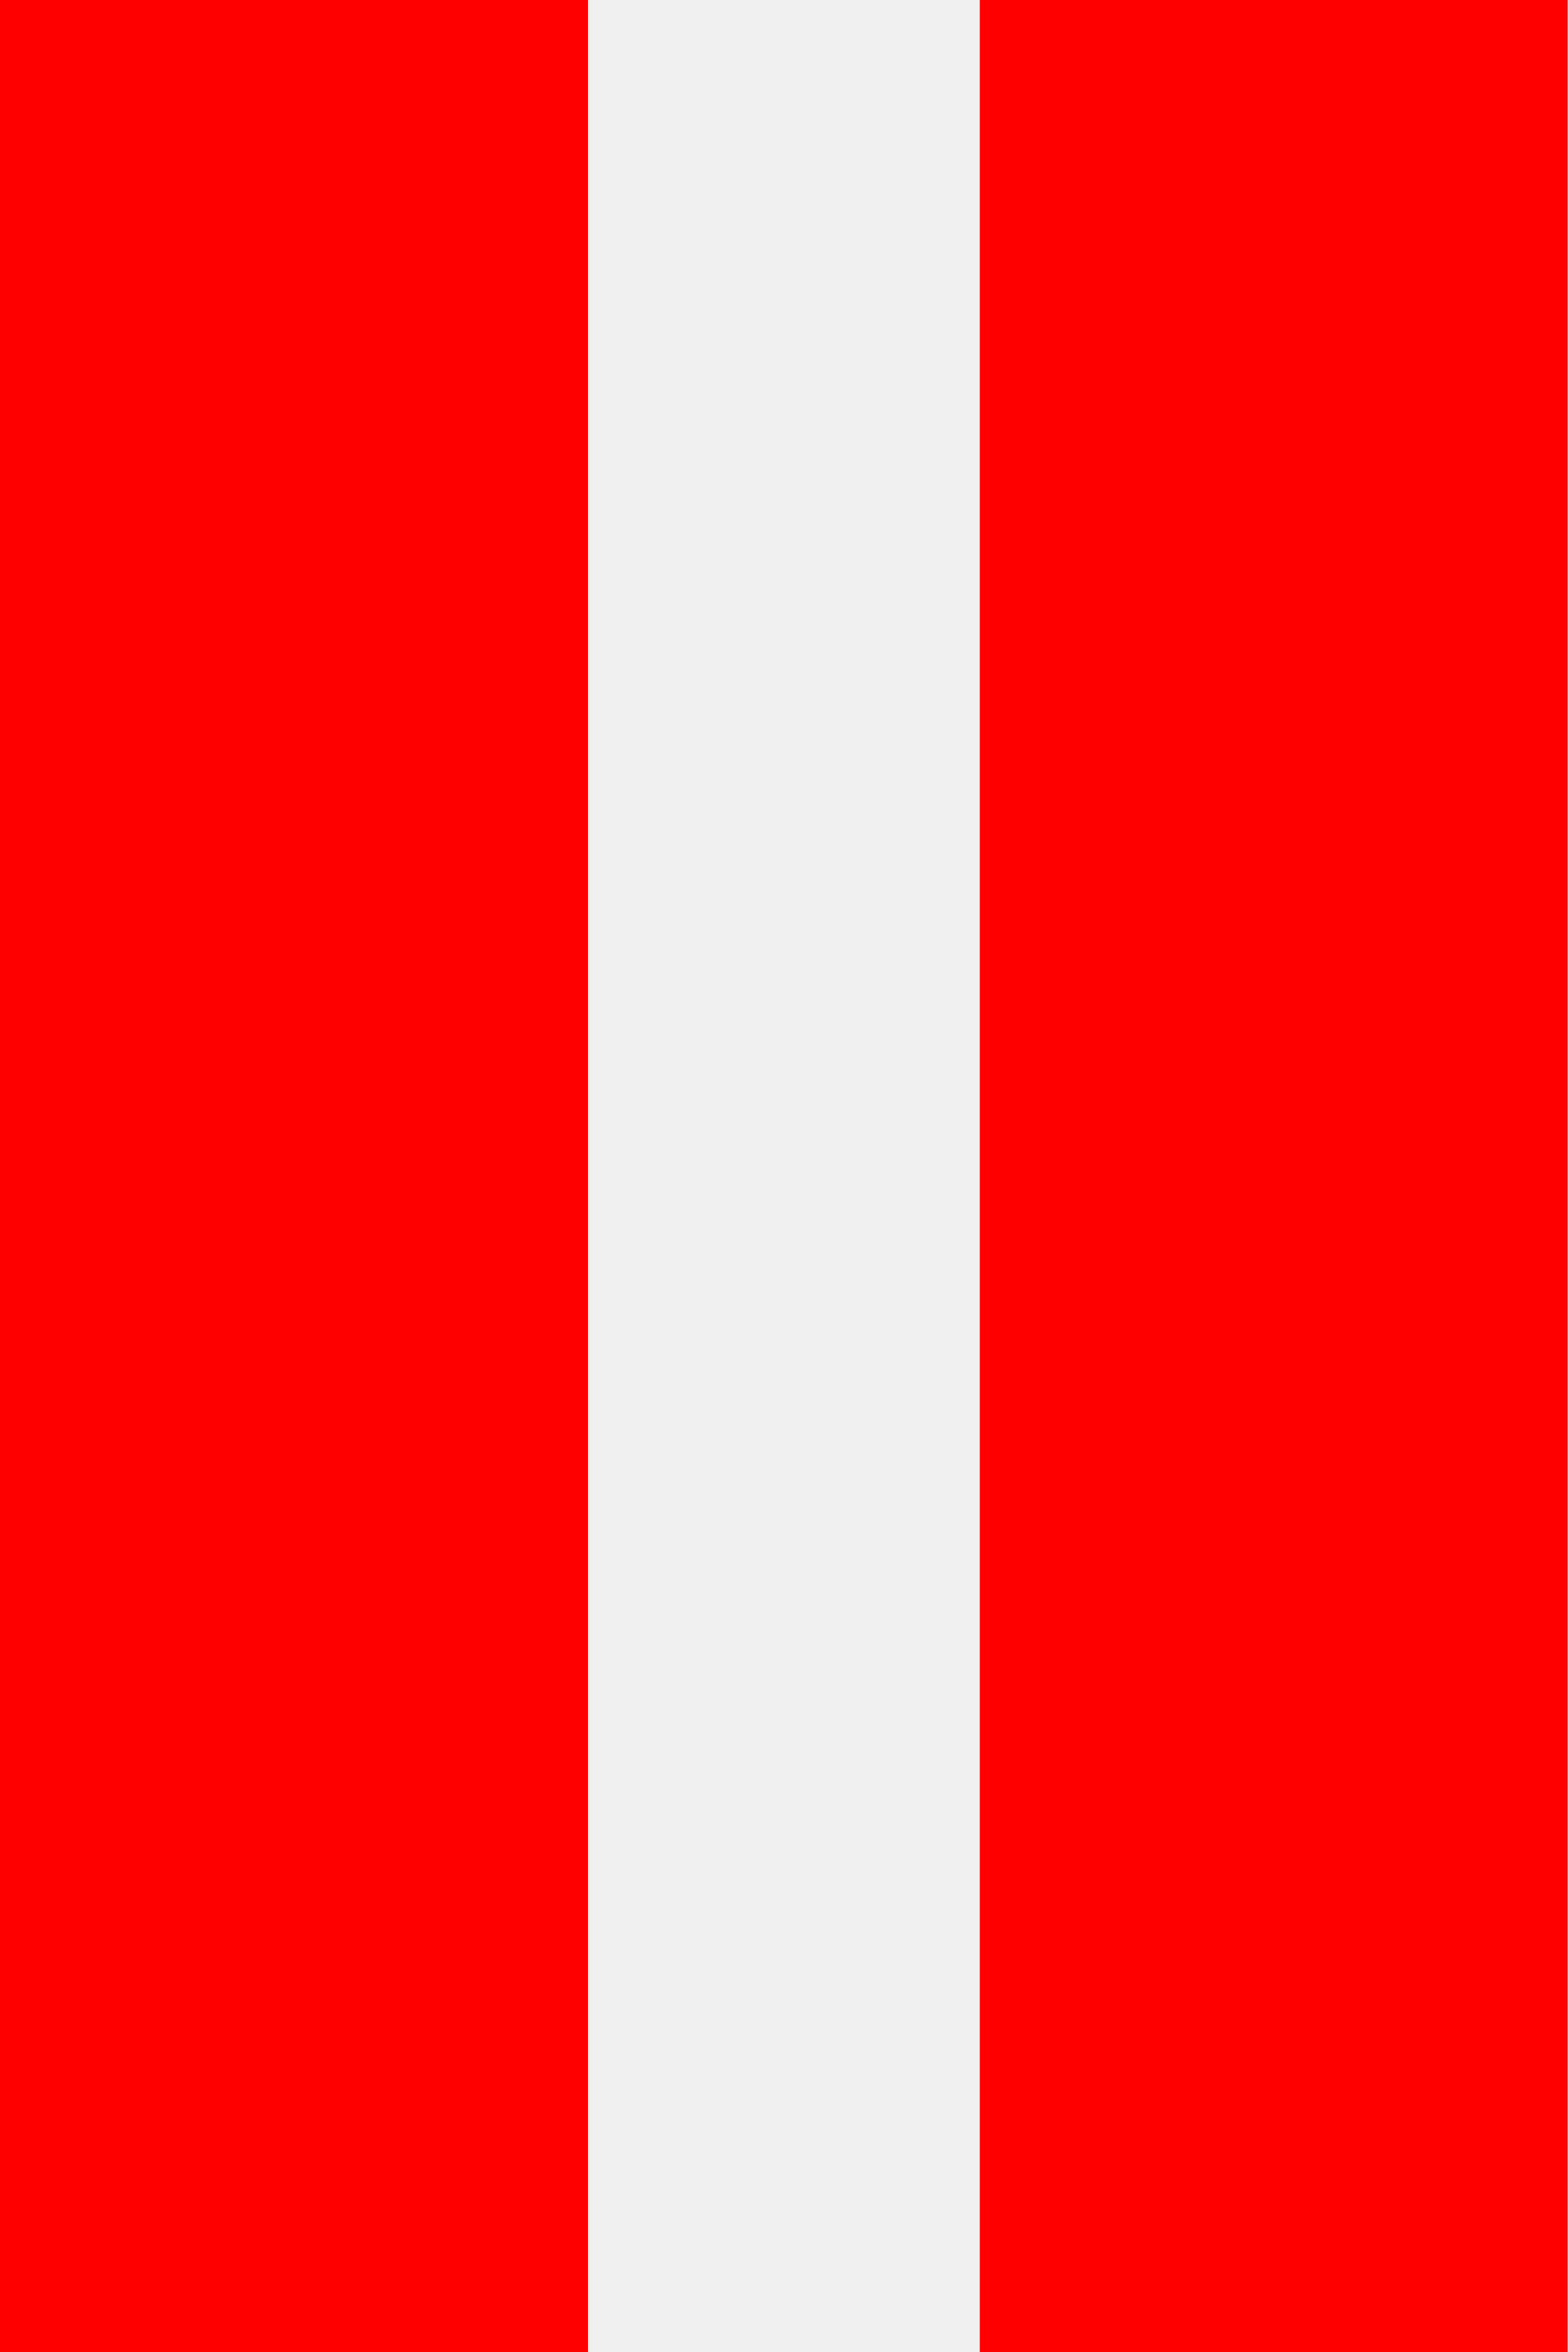
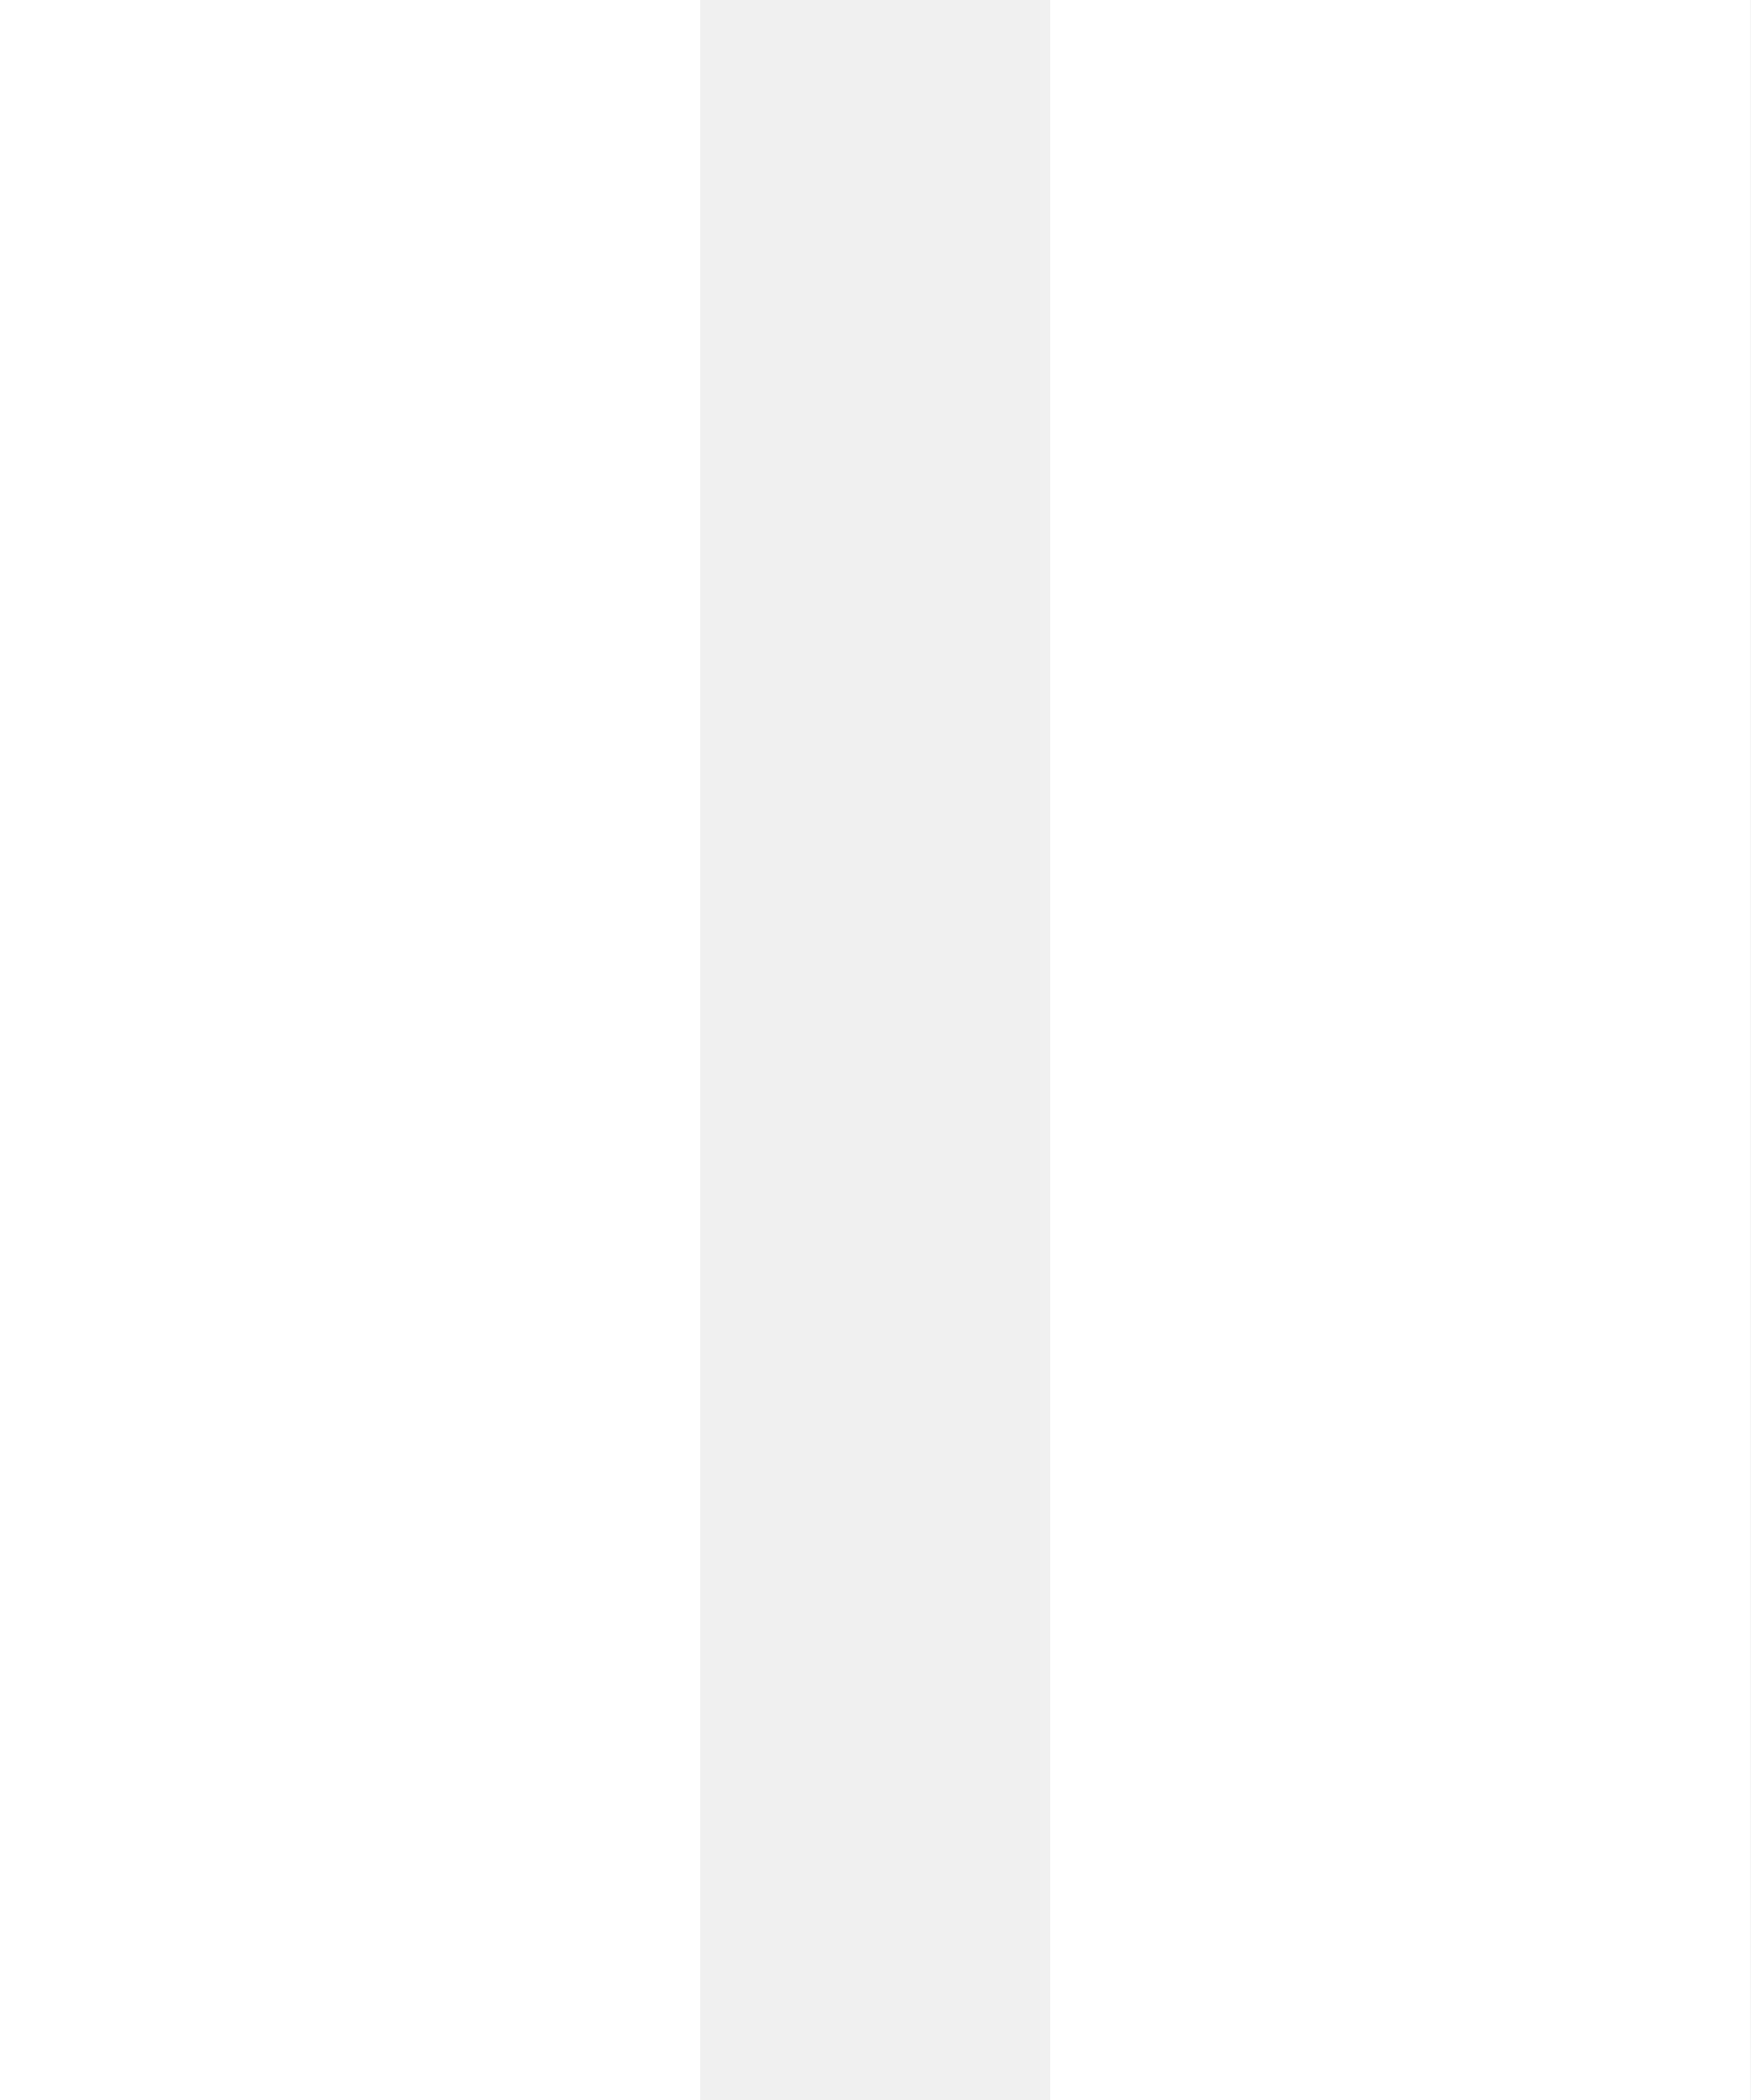
- <svg xmlns="http://www.w3.org/2000/svg" width="8" height="12" viewBox="0 0 8 12" fill="none">
-   <rect width="3" height="12" fill="#FF0000" />
-   <rect x="5" width="3" height="12" fill="#FF0000" />
+ <svg xmlns="http://www.w3.org/2000/svg" width="10" height="12" viewBox="0 0 10 12" fill="none">
+   <rect width="4" height="12" fill="white" />
+   <rect x="6" width="4" height="12" fill="white" />
</svg>
